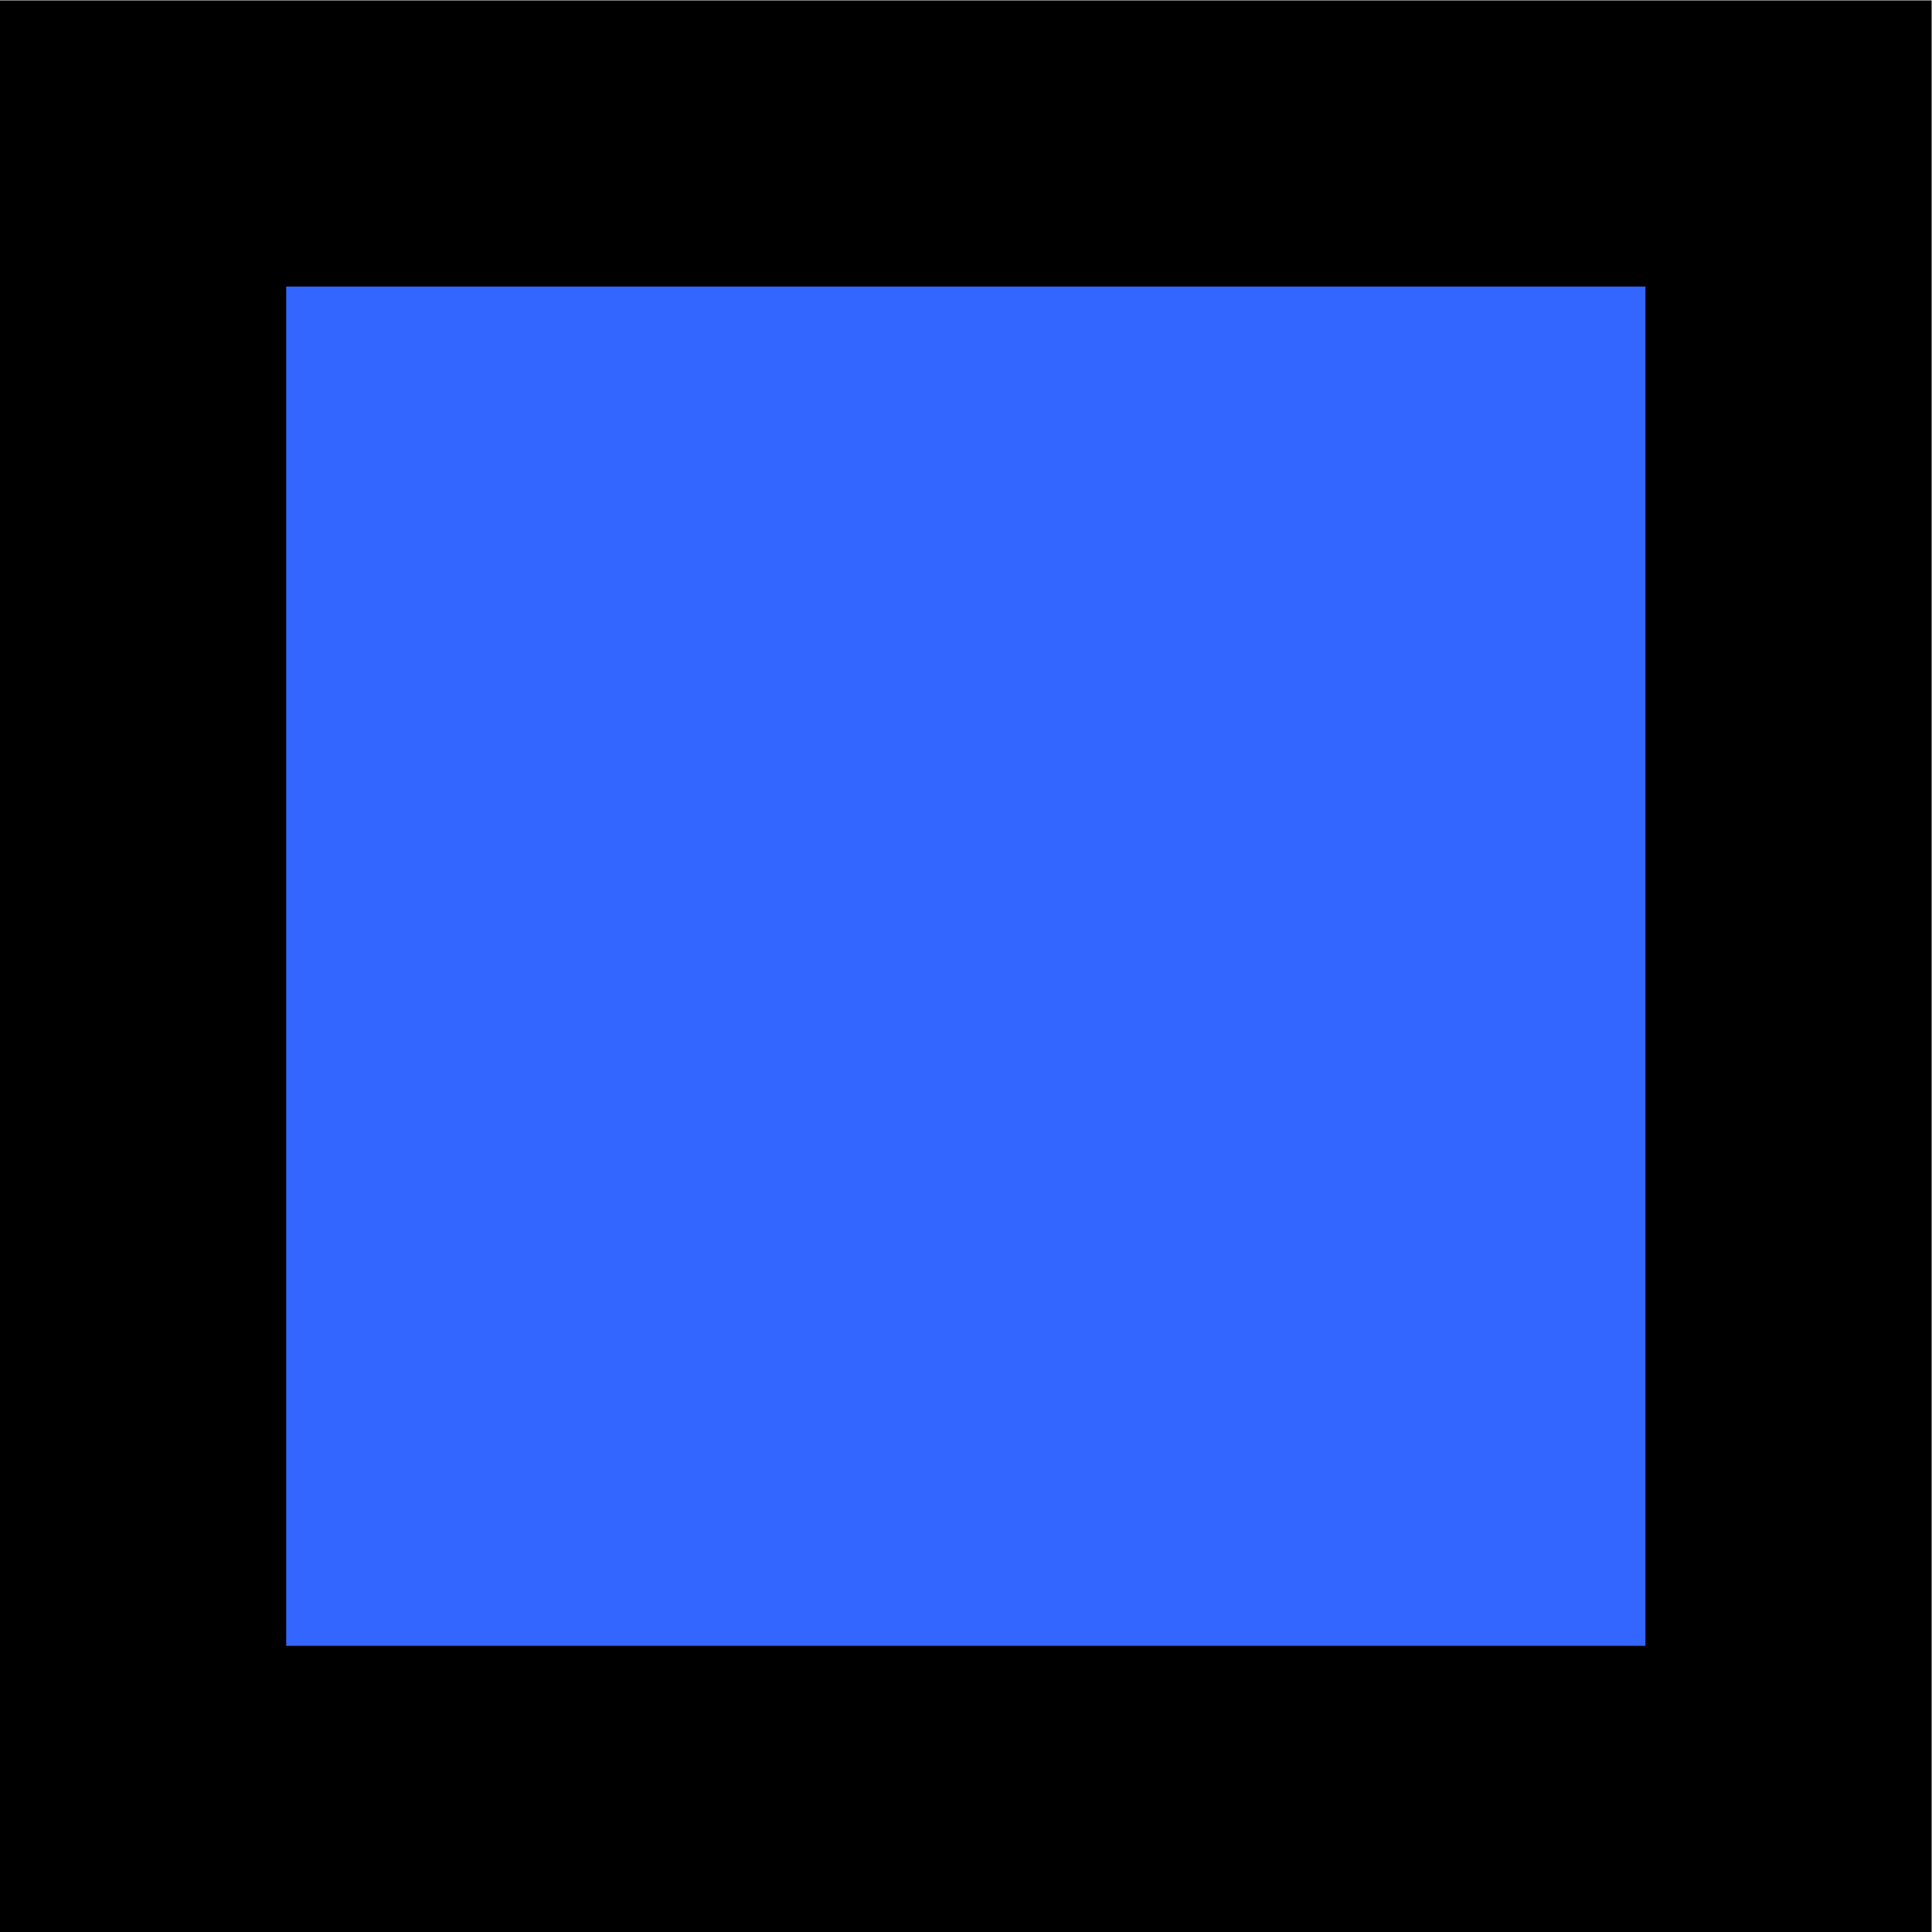
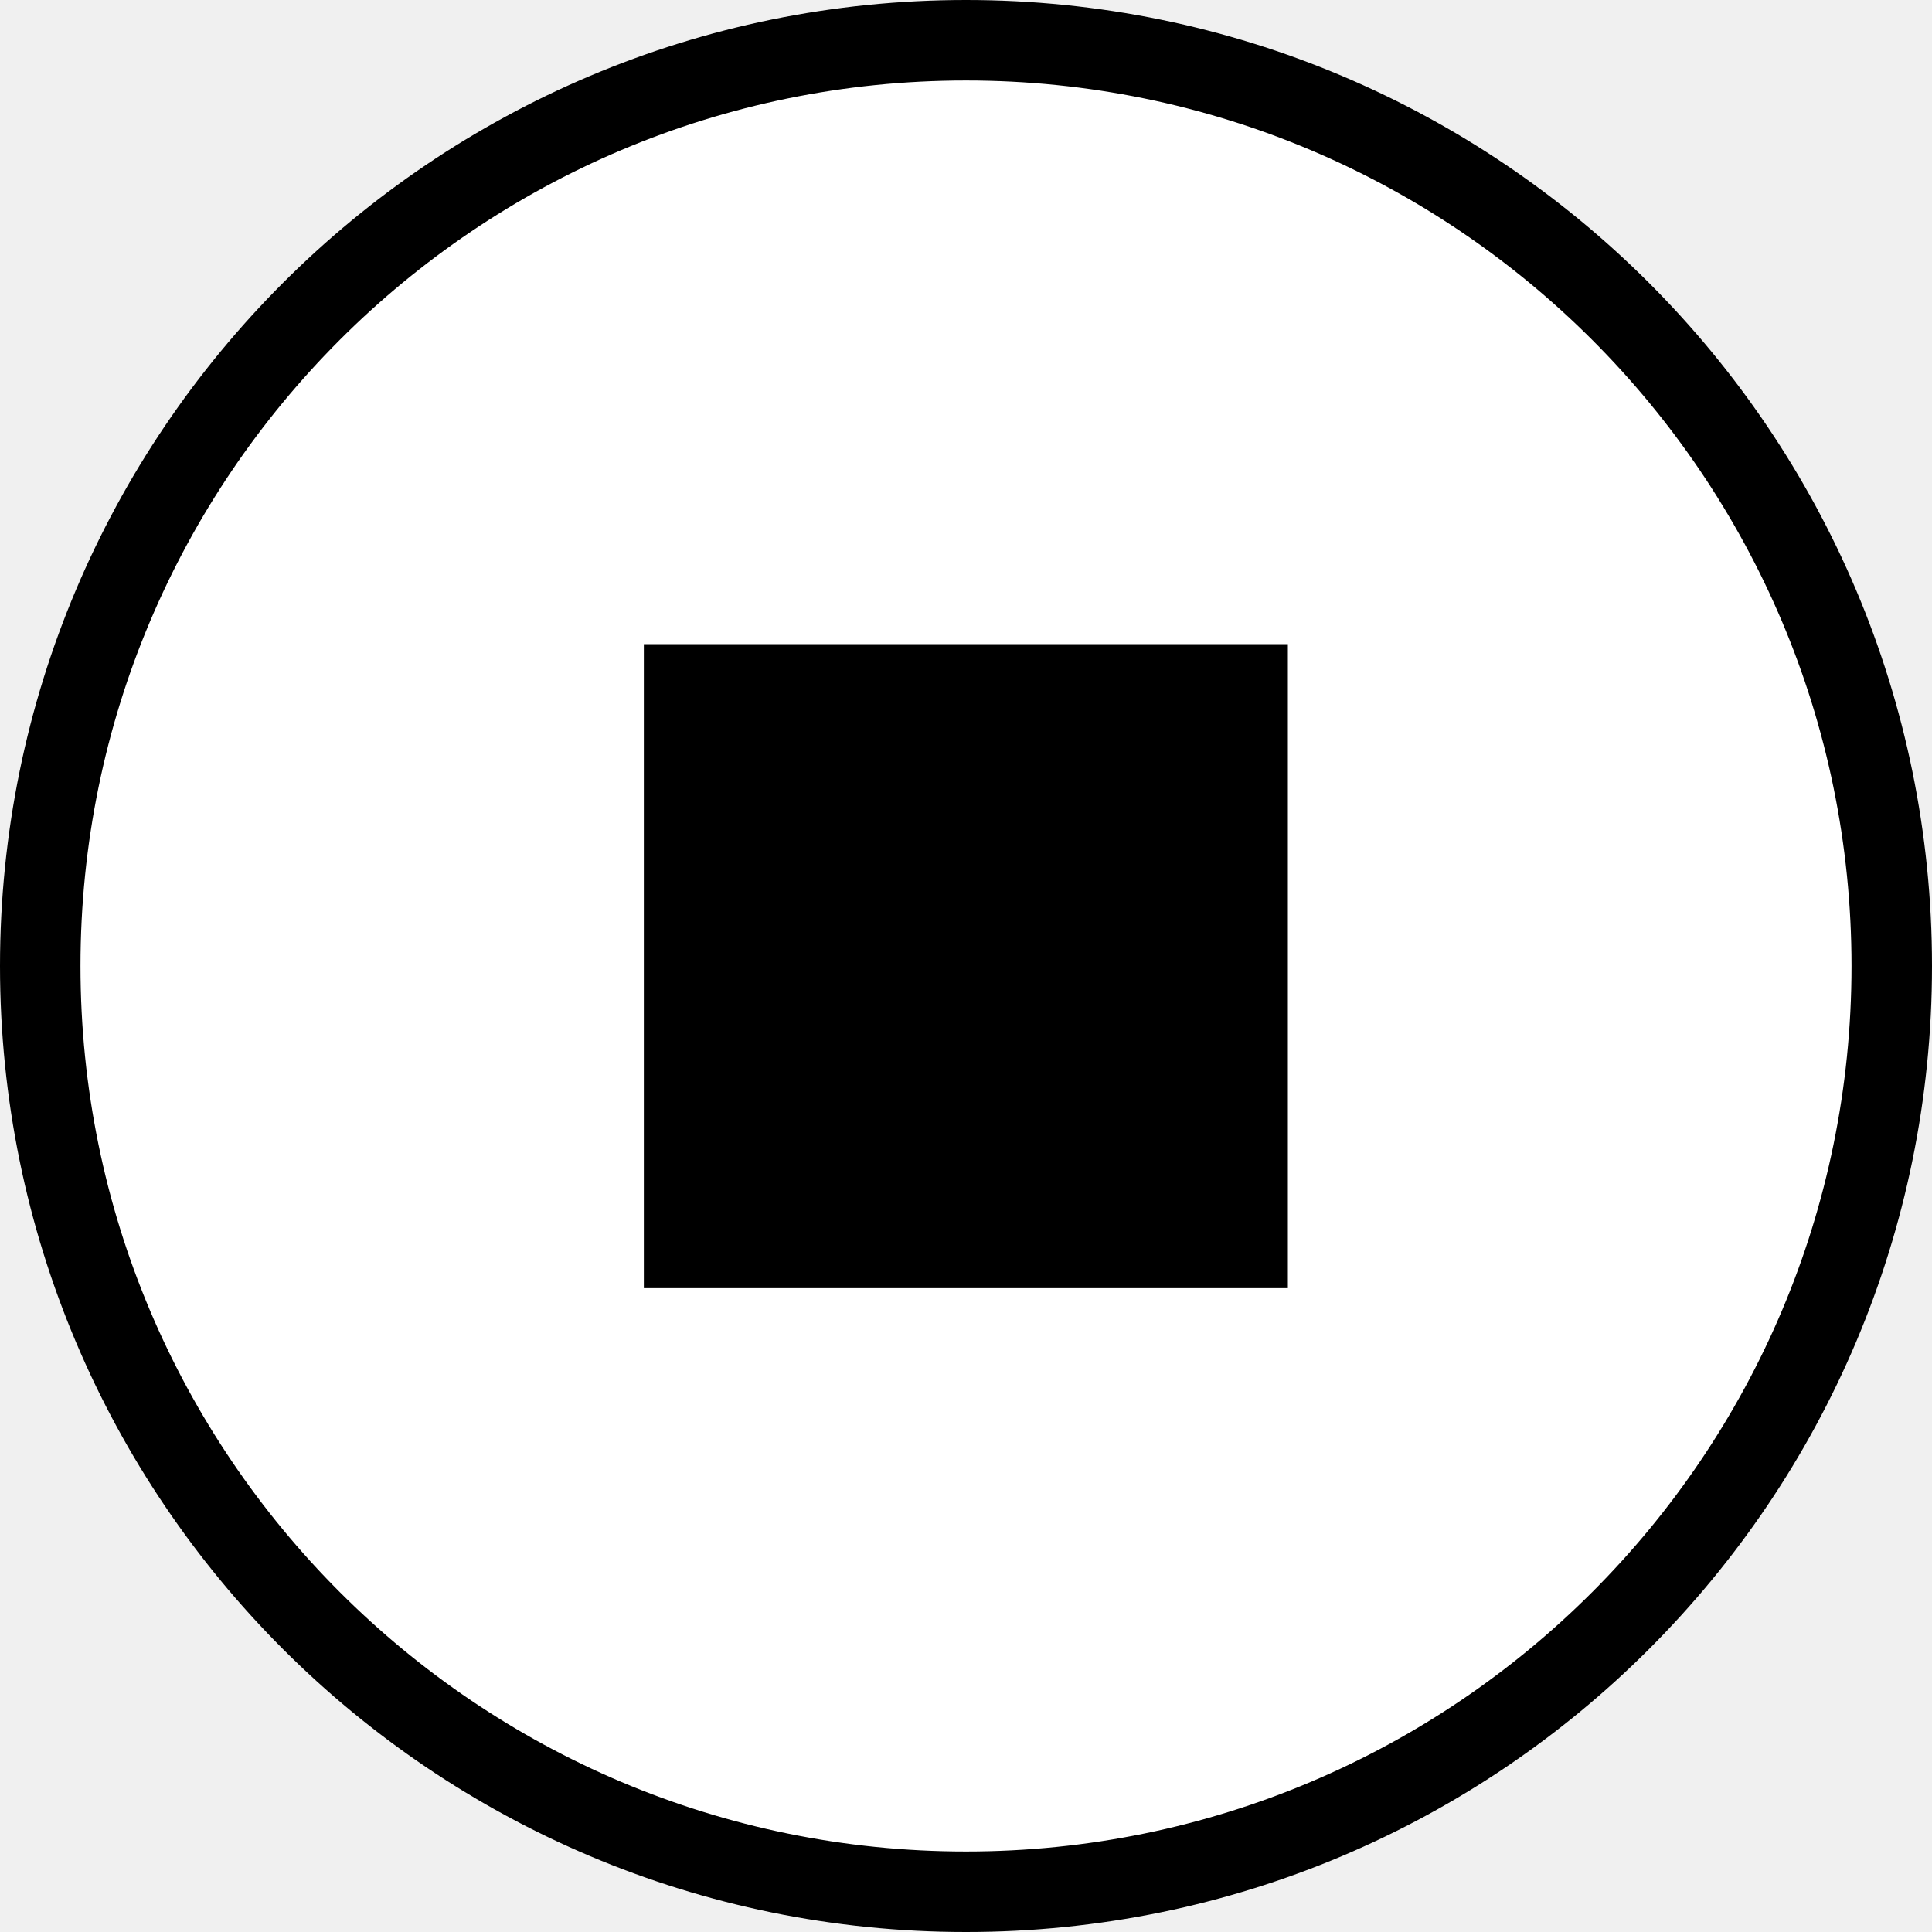
- <svg xmlns="http://www.w3.org/2000/svg" xmlns:xlink="http://www.w3.org/1999/xlink" width="48" height="48" id="svg7854" version="1.0">
-   <defs id="defs7856">
-     <linearGradient id="linearGradient7577">
-       <stop style="stop-color:#000000;stop-opacity:0.314;" offset="0" id="stop7579" />
-       <stop style="stop-color:#ffffff;stop-opacity:1" offset="1" id="stop7581" />
-     </linearGradient>
-     <linearGradient id="linearGradient7305">
-       <stop style="stop-color:#ffffff;stop-opacity:1" offset="0" id="stop7307" />
-       <stop id="stop7313" offset="0.21" style="stop-color:#ffffff;stop-opacity:0;" />
-       <stop style="stop-color:#ffffff;stop-opacity:0.811;" offset="0.349" id="stop7329" />
-       <stop id="stop7321" offset="0.429" style="stop-color:#ffffff;stop-opacity:0;" />
-       <stop style="stop-color:#ffffff;stop-opacity:1;" offset="0.521" id="stop7323" />
-       <stop id="stop7317" offset="0.557" style="stop-color:#ffffff;stop-opacity:0;" />
-       <stop style="stop-color:#ffffff;stop-opacity:0.568;" offset="0.71" id="stop7319" />
-       <stop id="stop7416" offset="0.744" style="stop-color:#ffffff;stop-opacity:0;" />
-       <stop style="stop-color:#ffffff;stop-opacity:0" offset="1" id="stop7309" />
-     </linearGradient>
-     <linearGradient id="linearGradient7344">
-       <stop id="stop7346" offset="0" style="stop-color:#eeeeec;stop-opacity:1" />
-       <stop id="stop7348" offset="1" style="stop-color:#92948f;stop-opacity:1" />
-     </linearGradient>
-     <linearGradient xlink:href="#linearGradient7577" id="linearGradient7469" gradientUnits="userSpaceOnUse" x1="22.289" y1="12.966" x2="25.711" y2="25.735" />
-     <radialGradient xlink:href="#linearGradient7344" id="radialGradient7471" gradientUnits="userSpaceOnUse" gradientTransform="matrix(3.820826,0,0,2.303433,-81.08966,-41.85194)" cx="28.541" cy="31.679" fx="28.541" fy="31.679" r="12" />
-     <linearGradient xlink:href="#linearGradient7305" id="linearGradient7473" gradientUnits="userSpaceOnUse" x1="-0.248" y1="9.901" x2="48.156" y2="37.848" />
-     <linearGradient xlink:href="#linearGradient7577" id="linearGradient2867" gradientUnits="userSpaceOnUse" x1="22.289" y1="12.966" x2="25.711" y2="25.735" />
-     <radialGradient xlink:href="#linearGradient7344" id="radialGradient2869" gradientUnits="userSpaceOnUse" gradientTransform="matrix(3.820826,0,0,2.303433,-81.08966,-41.85194)" cx="28.541" cy="31.679" fx="28.541" fy="31.679" r="12" />
-     <linearGradient xlink:href="#linearGradient7305" id="linearGradient2871" gradientUnits="userSpaceOnUse" x1="-0.248" y1="9.901" x2="48.156" y2="37.848" />
-     <radialGradient xlink:href="#linearGradient7344" id="radialGradient2878" gradientUnits="userSpaceOnUse" gradientTransform="matrix(3.820826,0,0,2.303433,-81.08966,-41.85194)" cx="28.541" cy="31.679" fx="28.541" fy="31.679" r="12" />
-     <linearGradient xlink:href="#linearGradient7305" id="linearGradient2880" gradientUnits="userSpaceOnUse" x1="-0.248" y1="9.901" x2="48.156" y2="37.848" />
-     <linearGradient xlink:href="#linearGradient7577" id="linearGradient2887" gradientUnits="userSpaceOnUse" x1="22.289" y1="12.966" x2="25.711" y2="25.735" />
+ <svg xmlns="http://www.w3.org/2000/svg" viewBox="0 0 32 32" id="svg2" version="1.1">
+   <defs id="defs3051">
+     <style type="text/css" id="current-color-scheme">
+       .ColorScheme-Text {
+         color:#4d4d4d;
+       }
+       </style>
  </defs>
-   <g id="layer1">
-     <g id="g7422" transform="translate(-88,0)" />
-     <rect style="fill:#3366ff;fill-opacity:1;fill-rule:evenodd;stroke:#000000;stroke-width:7.11;stroke-linecap:round;stroke-linejoin:miter;stroke-miterlimit:4;stroke-opacity:1;stroke-dasharray:none;stroke-dashoffset:0.7" id="rect7340" width="40.88" height="40.88" x="3.555" y="3.565" rx="0" ry="0" />
-   </g>
+   <circle style="opacity:1;fill:#ffffff;fill-opacity:1;stroke:none;stroke-width:4;stroke-linecap:square;stroke-linejoin:miter;stroke-miterlimit:4;stroke-dasharray:none;stroke-dashoffset:0;stroke-opacity:1" id="path7460" cx="16" cy="16" r="15.562" />
+   <path style="color:#4d4d4d;fill:#000000;fill-opacity:1;stroke:none" d="M 16,-1.5e-7 A 16,16 0 0 0 5.0000002e-8,16 16,16 0 0 0 16,32 16,16 0 0 0 32,16 16,16 0 0 0 16,-1.5e-7 Z M 16,1.333 A 14.667,14.667 0 0 1 30.667,16 14.667,14.667 0 0 1 16,30.667 14.667,14.667 0 0 1 1.333,16 14.667,14.667 0 0 1 16,1.333 Z m -5.336,9.336 0,10.667 10.667,0 0,-10.667 -10.667,0 z" id="path91" class="ColorScheme-Text" />
</svg>
